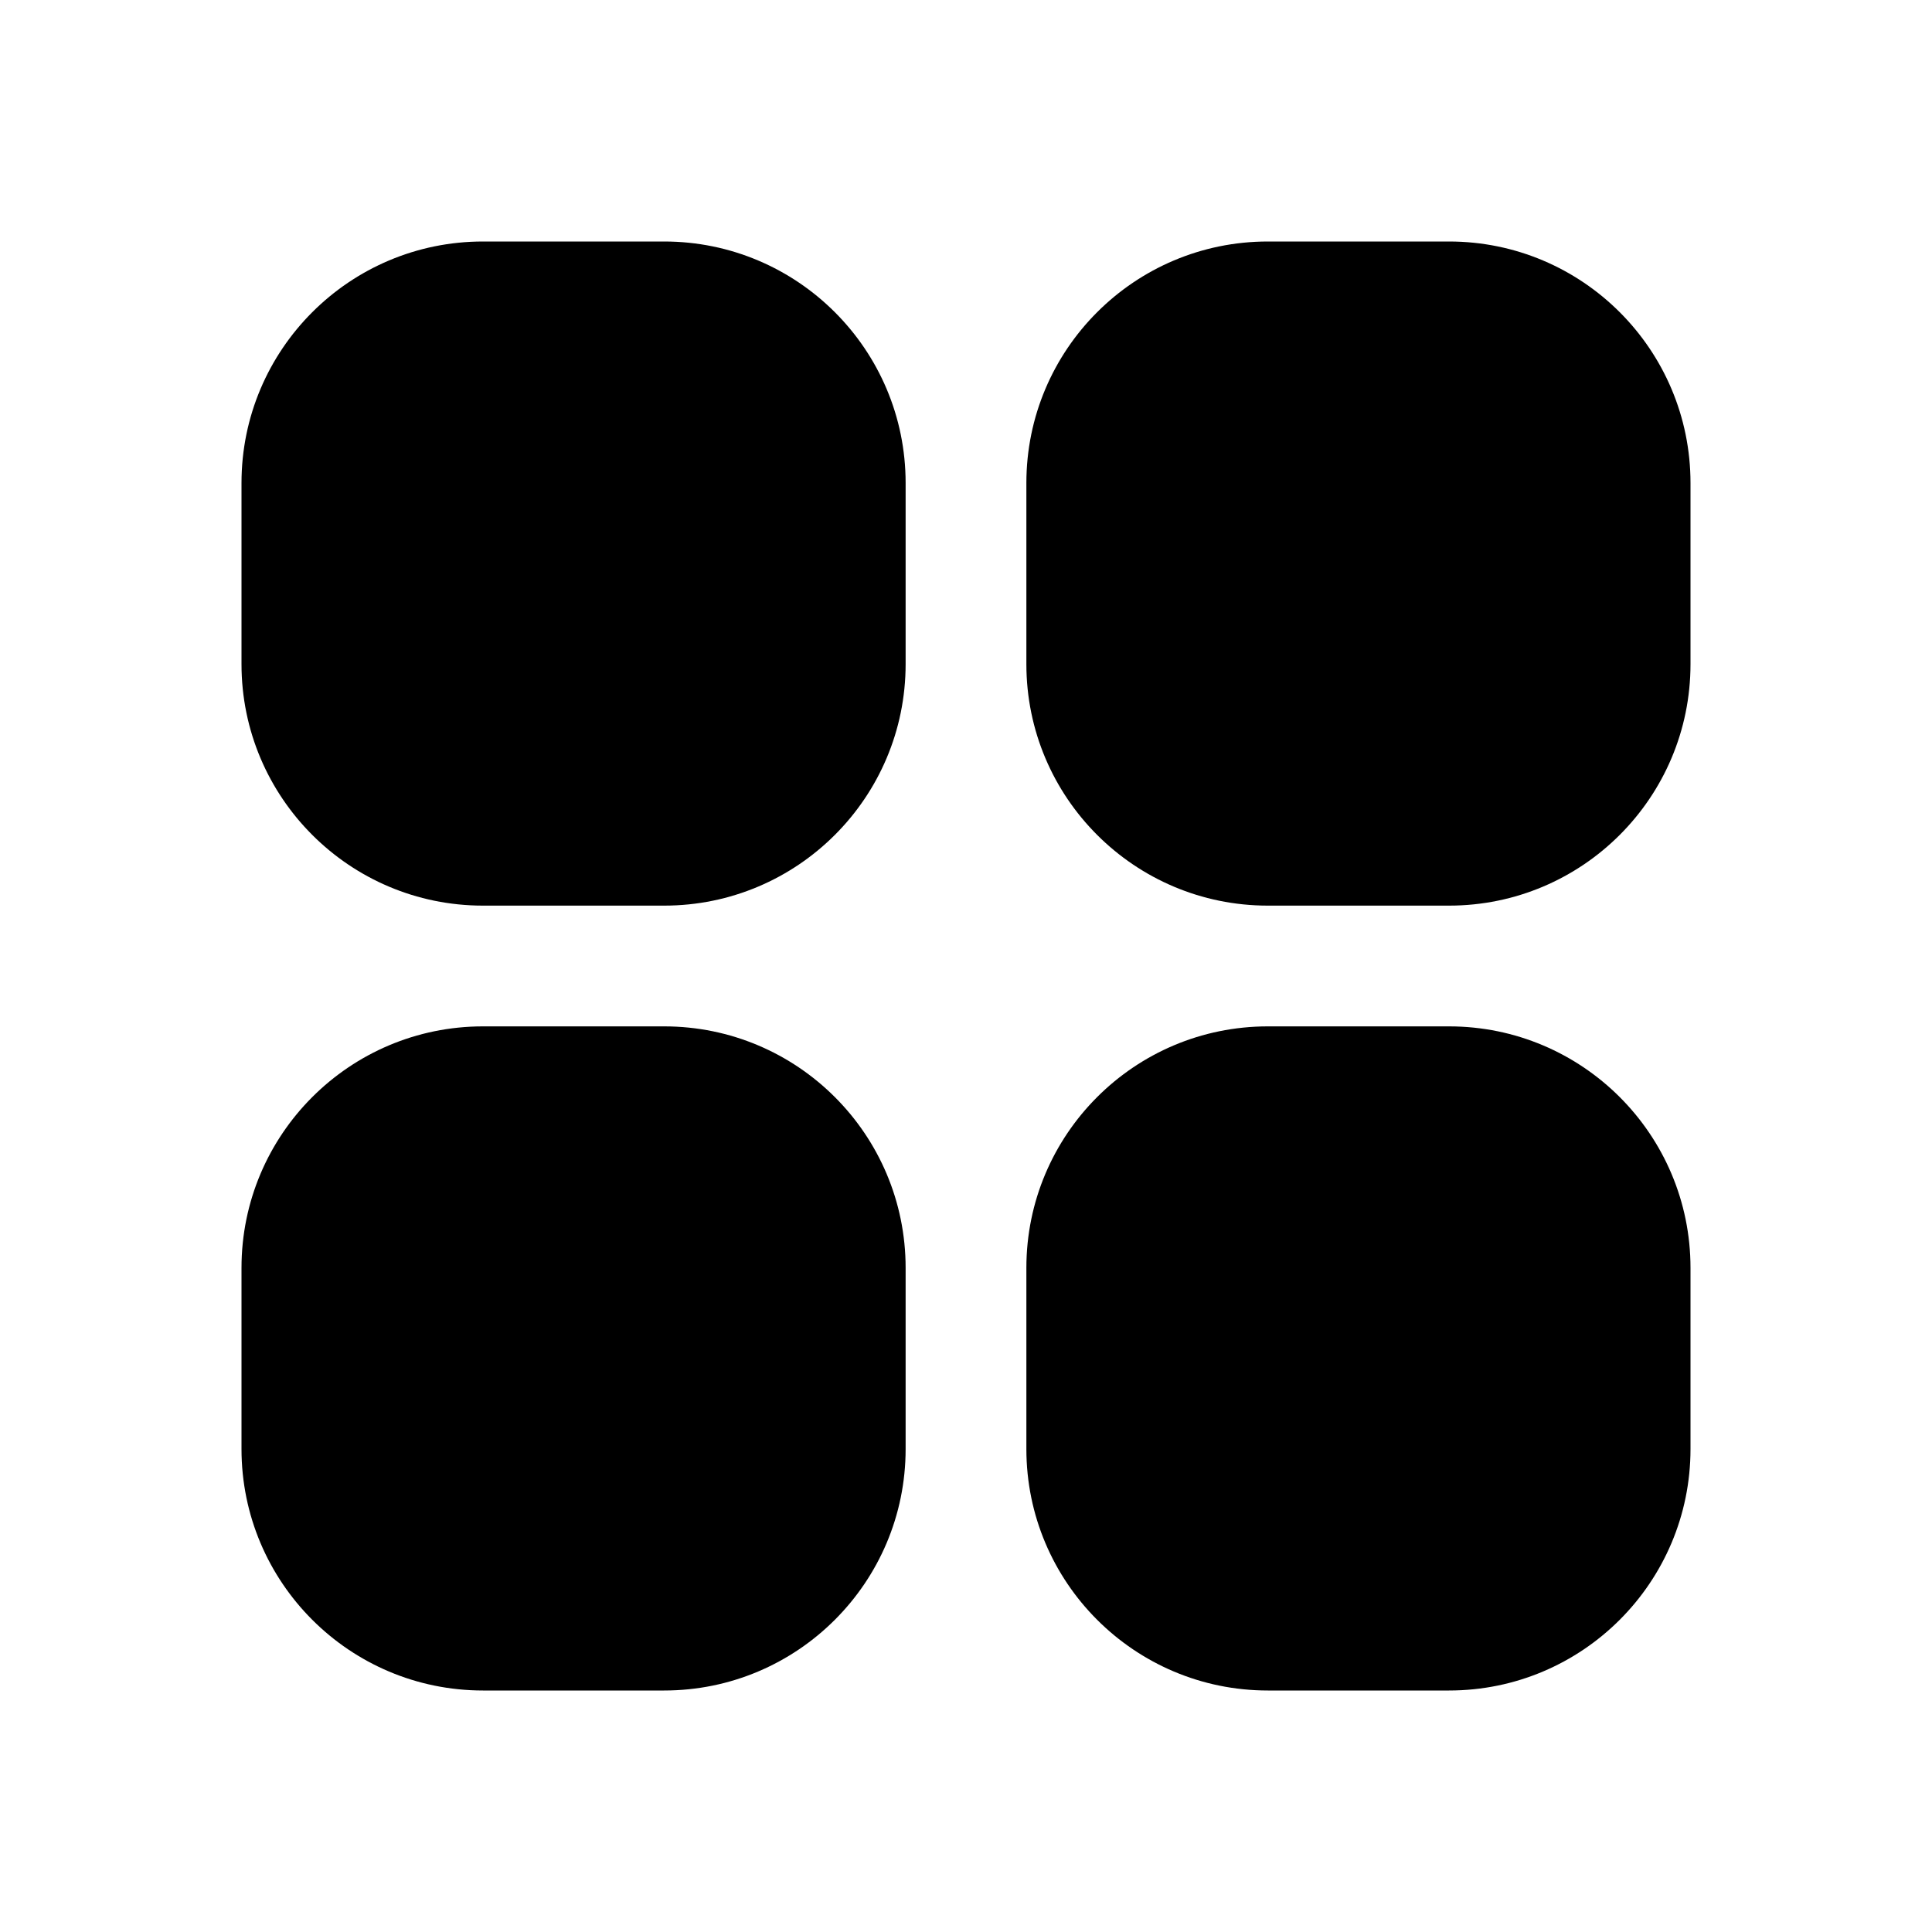
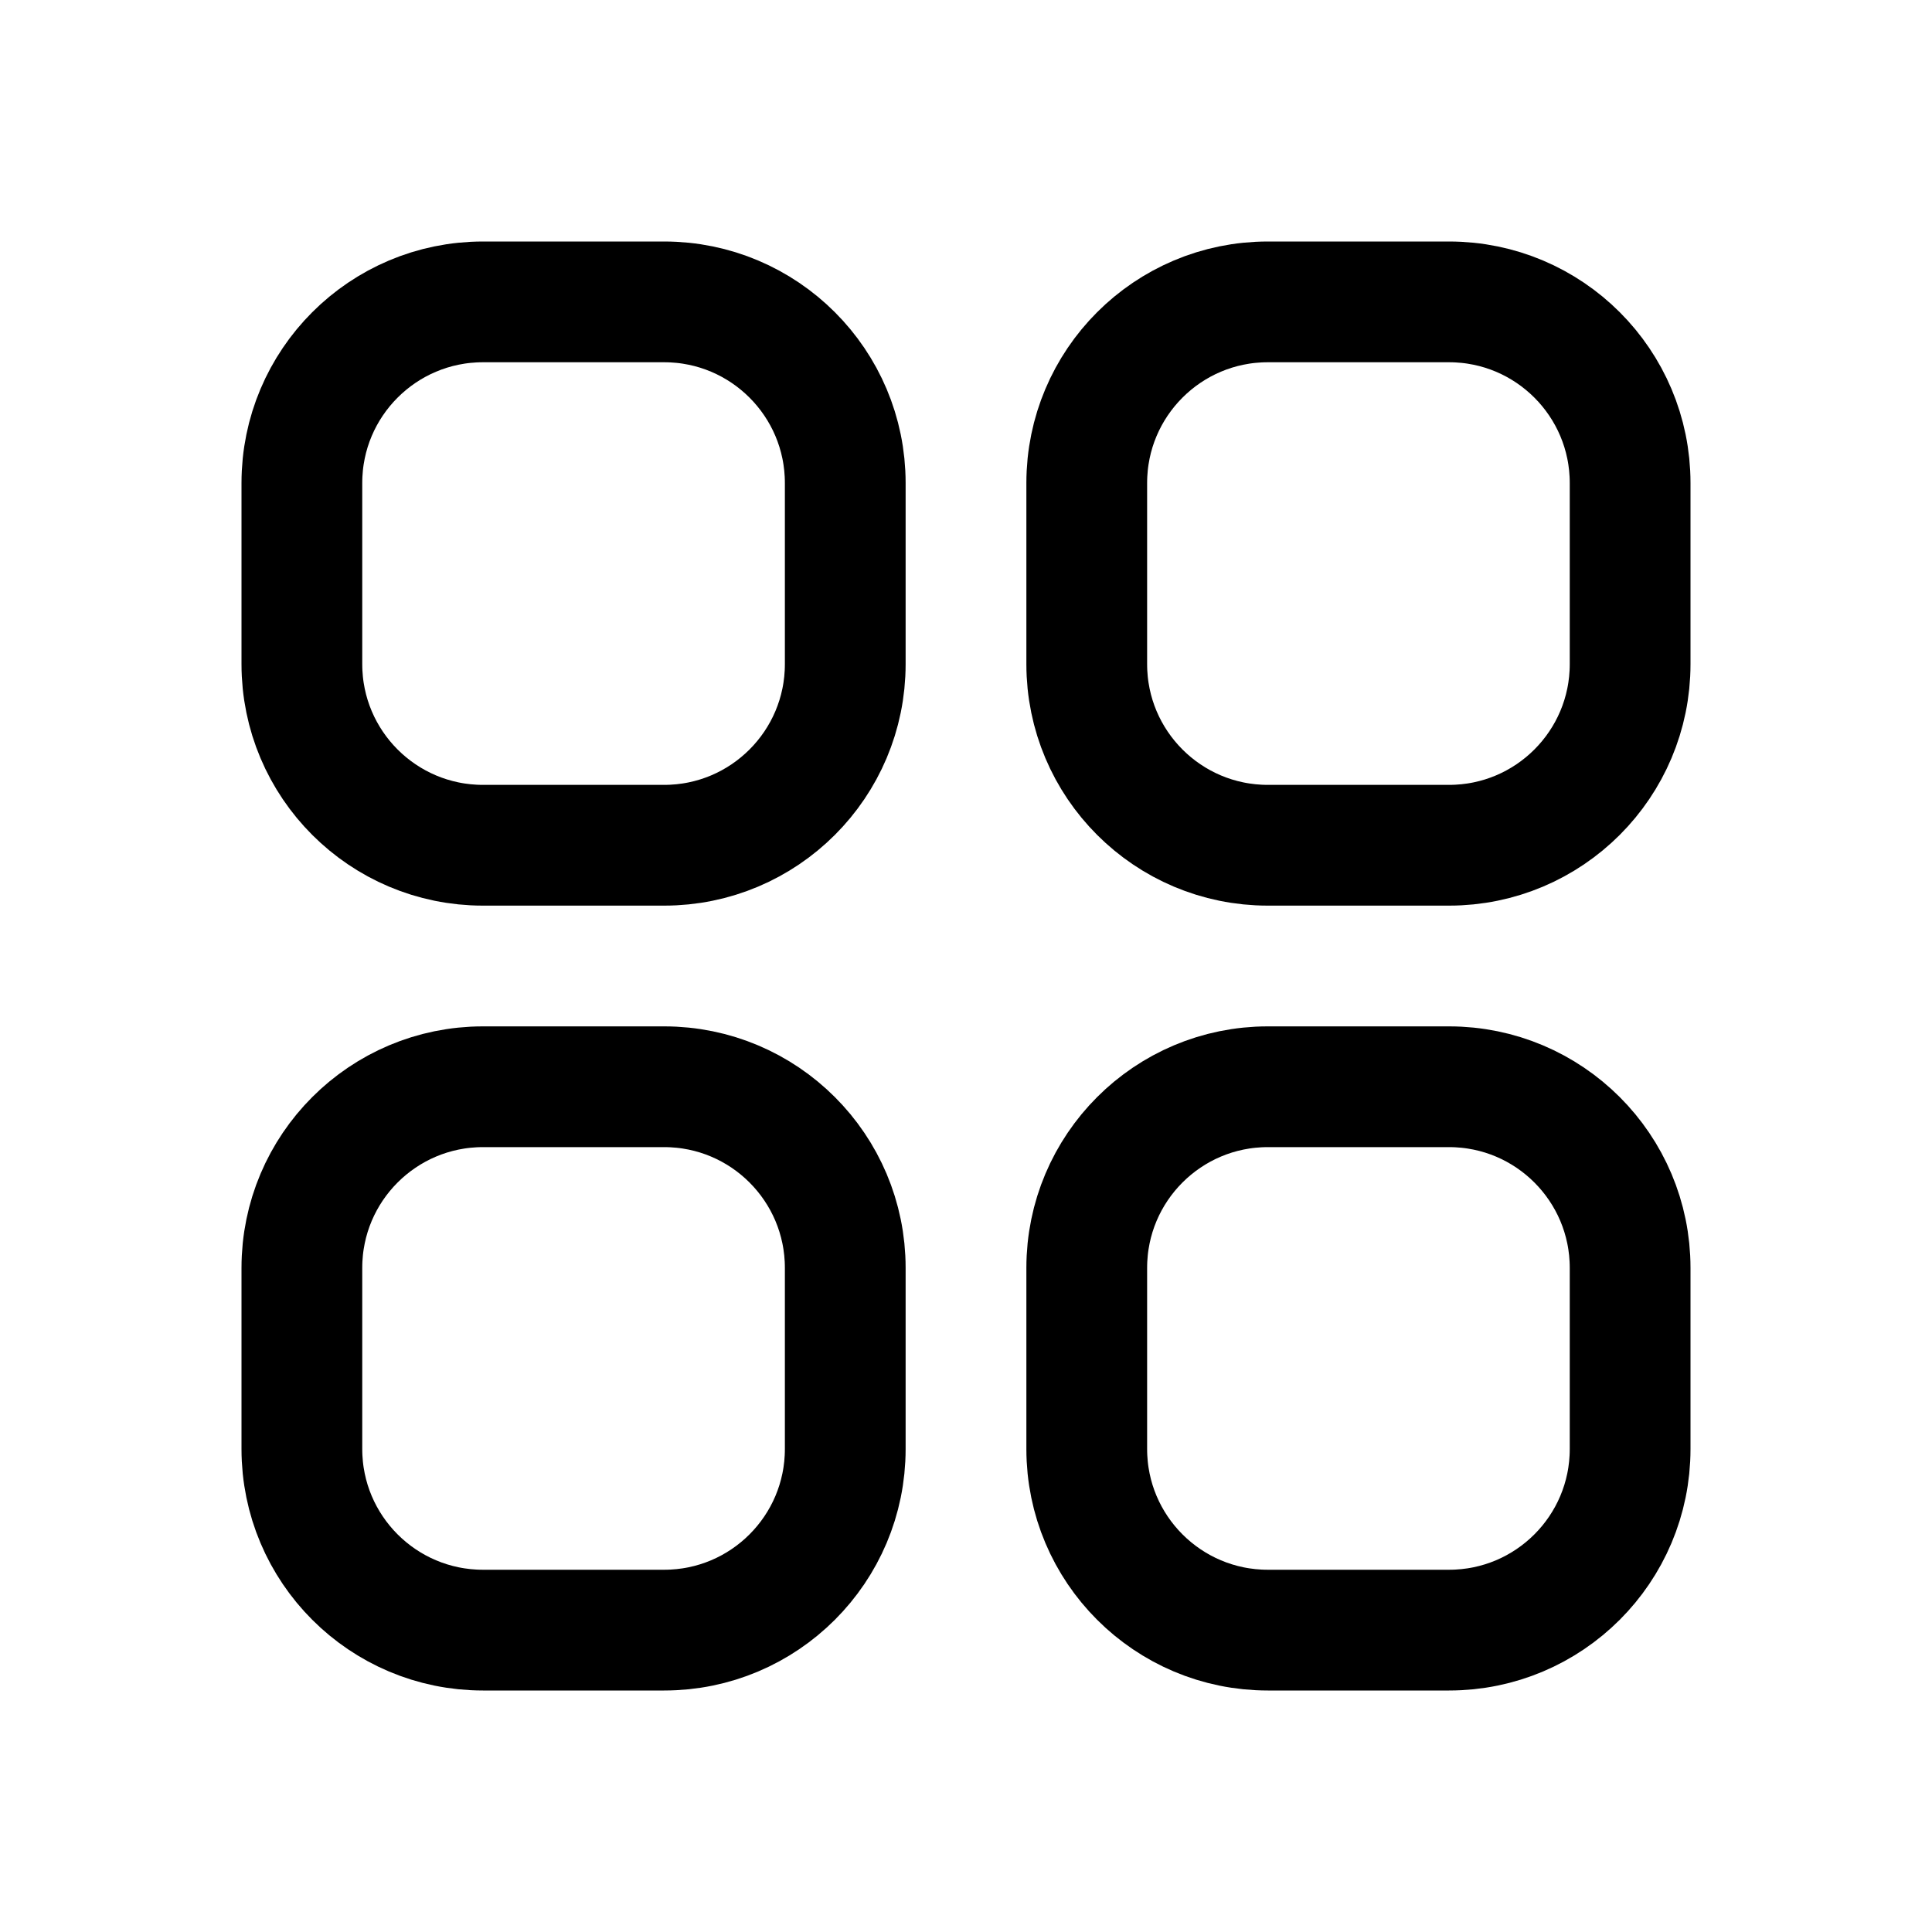
- <svg xmlns="http://www.w3.org/2000/svg" viewBox="0 0 24 24" fill="currentColor" aria-hidden="true" data-slot="icon">
-   <path fill-rule="evenodd" d="M3 6a3 3 0 0 1 3-3h2.25a3 3 0 0 1 3 3v2.25a3 3 0 0 1-3 3H6a3 3 0 0 1-3-3V6Zm9.75 0a3 3 0 0 1 3-3H18a3 3 0 0 1 3 3v2.25a3 3 0 0 1-3 3h-2.25a3 3 0 0 1-3-3V6ZM3 15.75a3 3 0 0 1 3-3h2.25a3 3 0 0 1 3 3V18a3 3 0 0 1-3 3H6a3 3 0 0 1-3-3v-2.25Zm9.75 0a3 3 0 0 1 3-3H18a3 3 0 0 1 3 3V18a3 3 0 0 1-3 3h-2.25a3 3 0 0 1-3-3v-2.25Z" clip-rule="evenodd" />
+ <svg xmlns="http://www.w3.org/2000/svg" fill="none" viewBox="0 0 24 24" stroke-width="1.5" stroke="currentColor" aria-hidden="true" data-slot="icon">
+   <path stroke-linecap="round" stroke-linejoin="round" d="M3.75 6A2.25 2.25 0 0 1 6 3.75h2.25A2.25 2.25 0 0 1 10.5 6v2.25a2.25 2.25 0 0 1-2.25 2.25H6a2.25 2.25 0 0 1-2.25-2.25V6ZM3.75 15.75A2.25 2.25 0 0 1 6 13.5h2.25a2.25 2.25 0 0 1 2.25 2.25V18a2.25 2.25 0 0 1-2.25 2.25H6A2.25 2.25 0 0 1 3.75 18v-2.25ZM13.5 6a2.25 2.25 0 0 1 2.25-2.25H18A2.25 2.25 0 0 1 20.25 6v2.25A2.25 2.25 0 0 1 18 10.5h-2.25a2.25 2.25 0 0 1-2.25-2.25V6ZM13.5 15.75a2.25 2.25 0 0 1 2.25-2.25H18a2.25 2.25 0 0 1 2.25 2.25V18A2.25 2.25 0 0 1 18 20.25h-2.25A2.25 2.25 0 0 1 13.5 18v-2.25Z" />
</svg>
